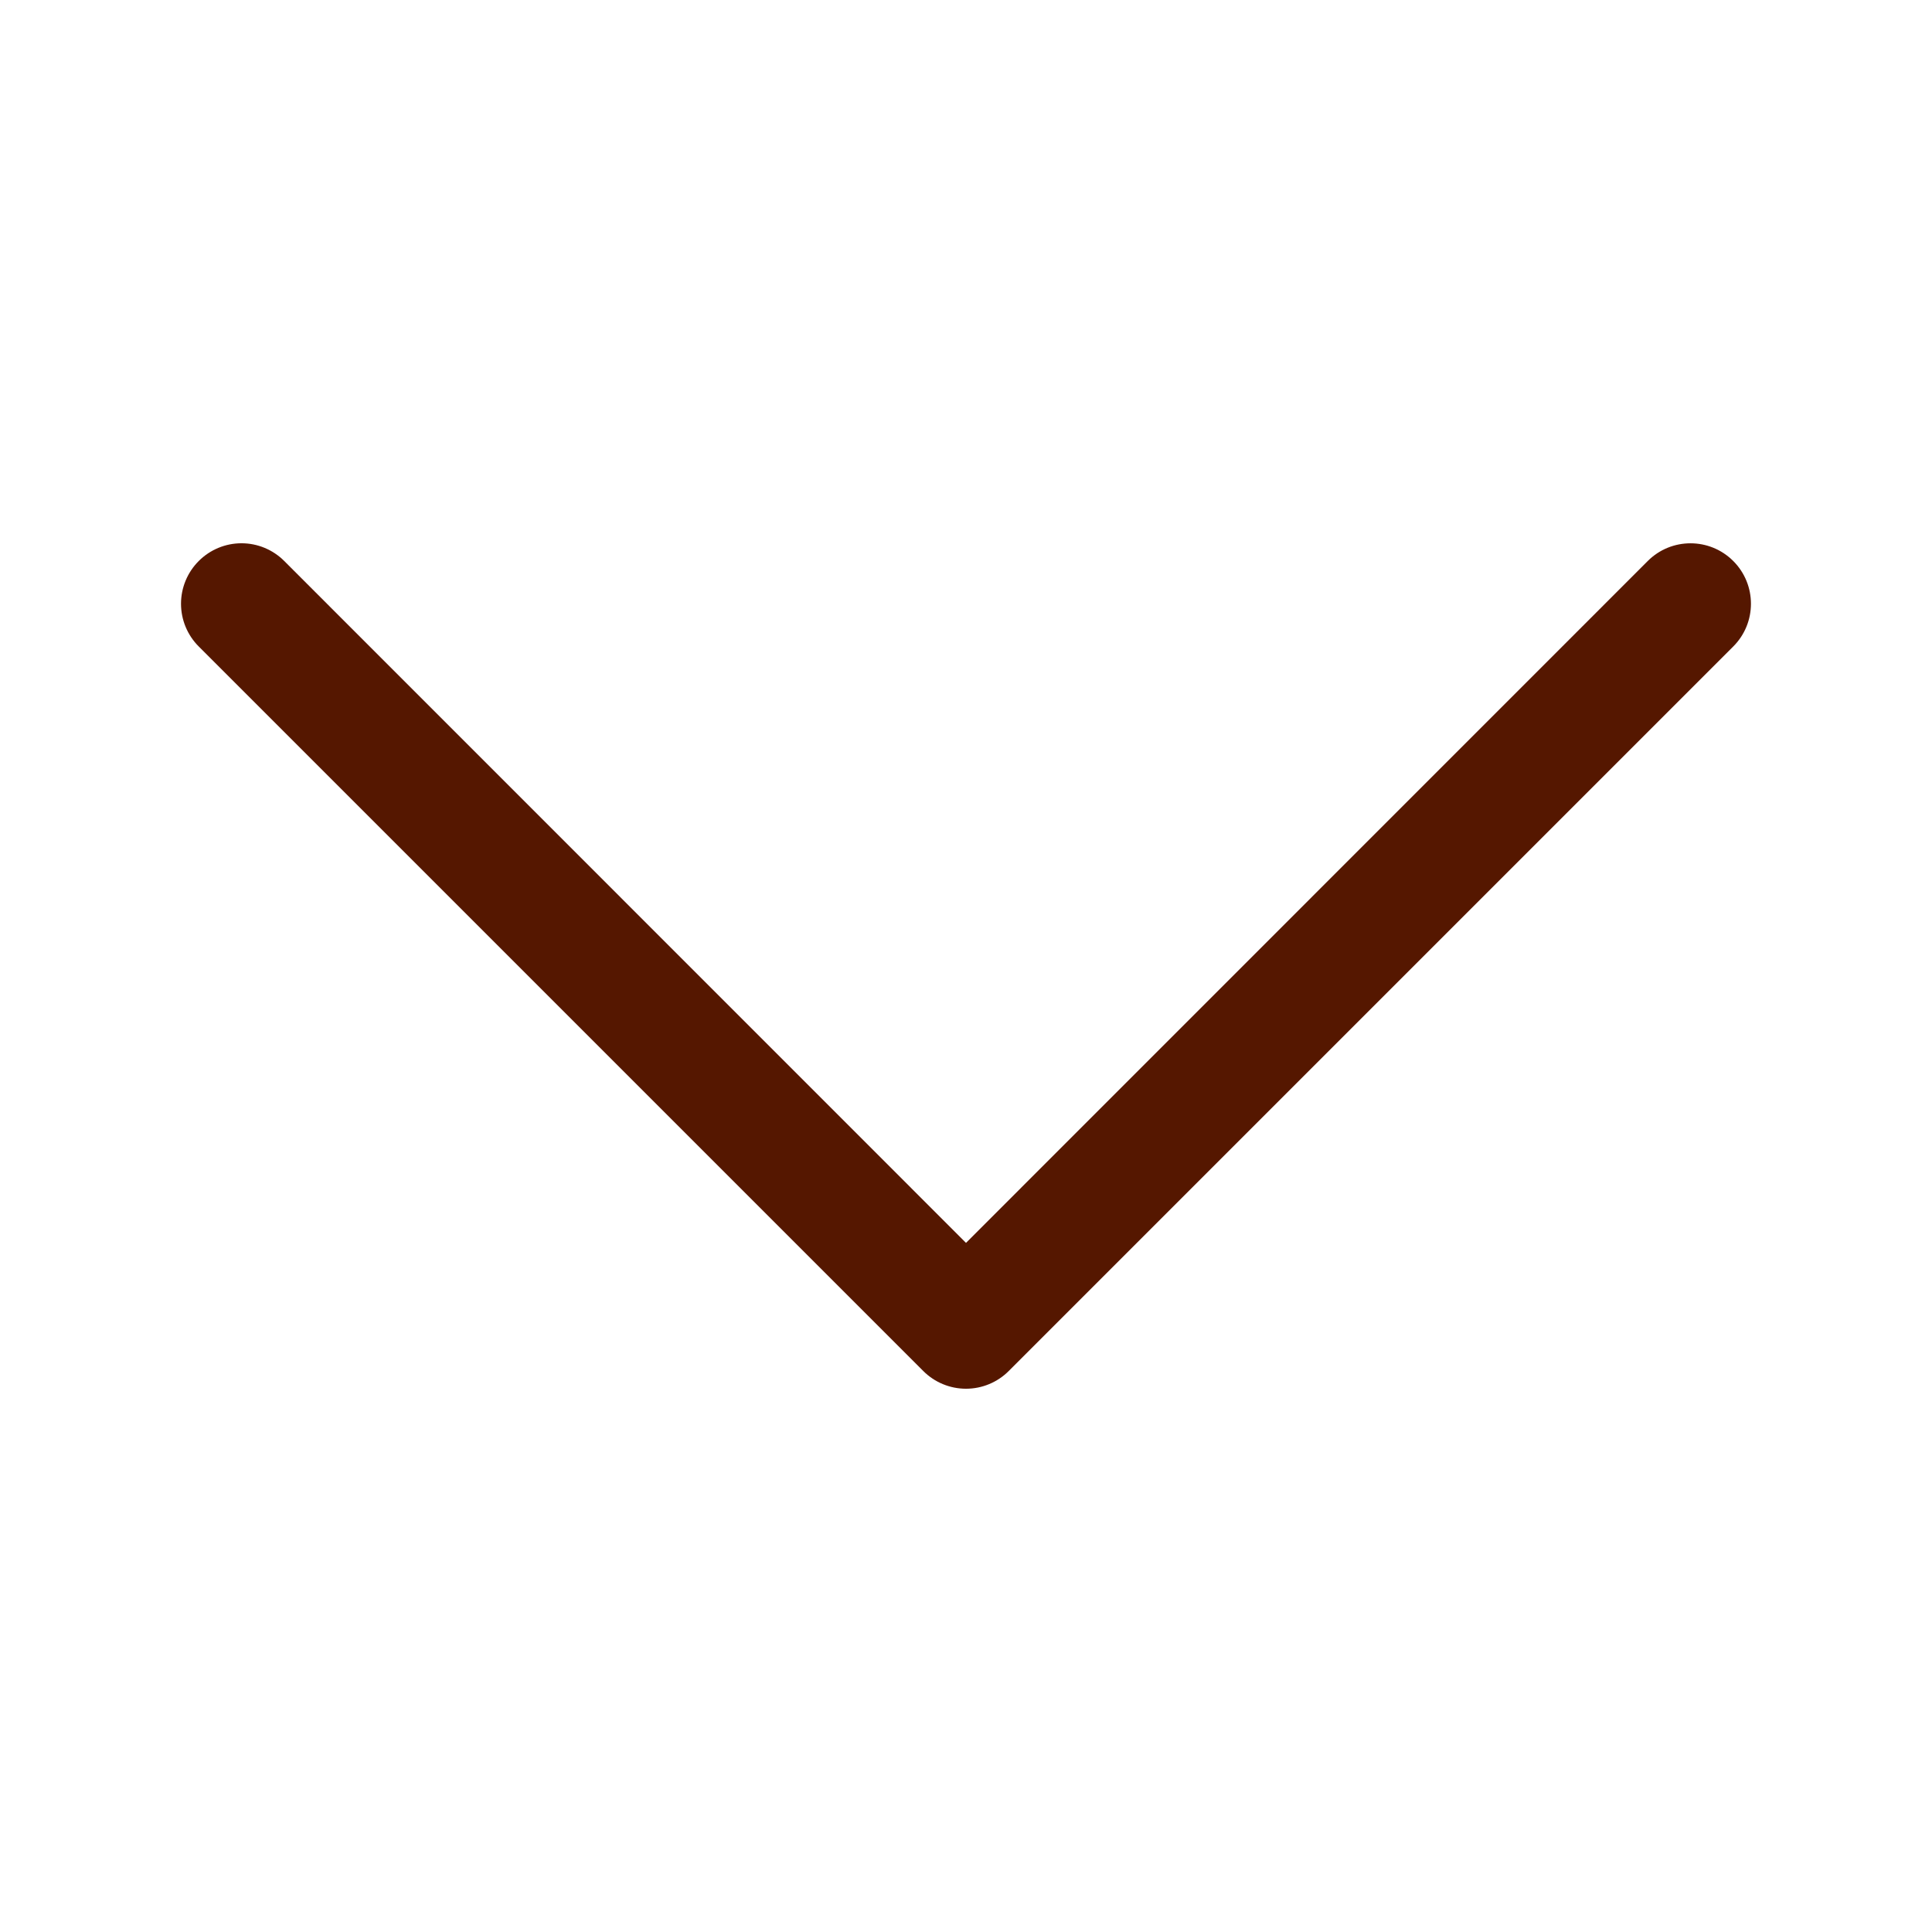
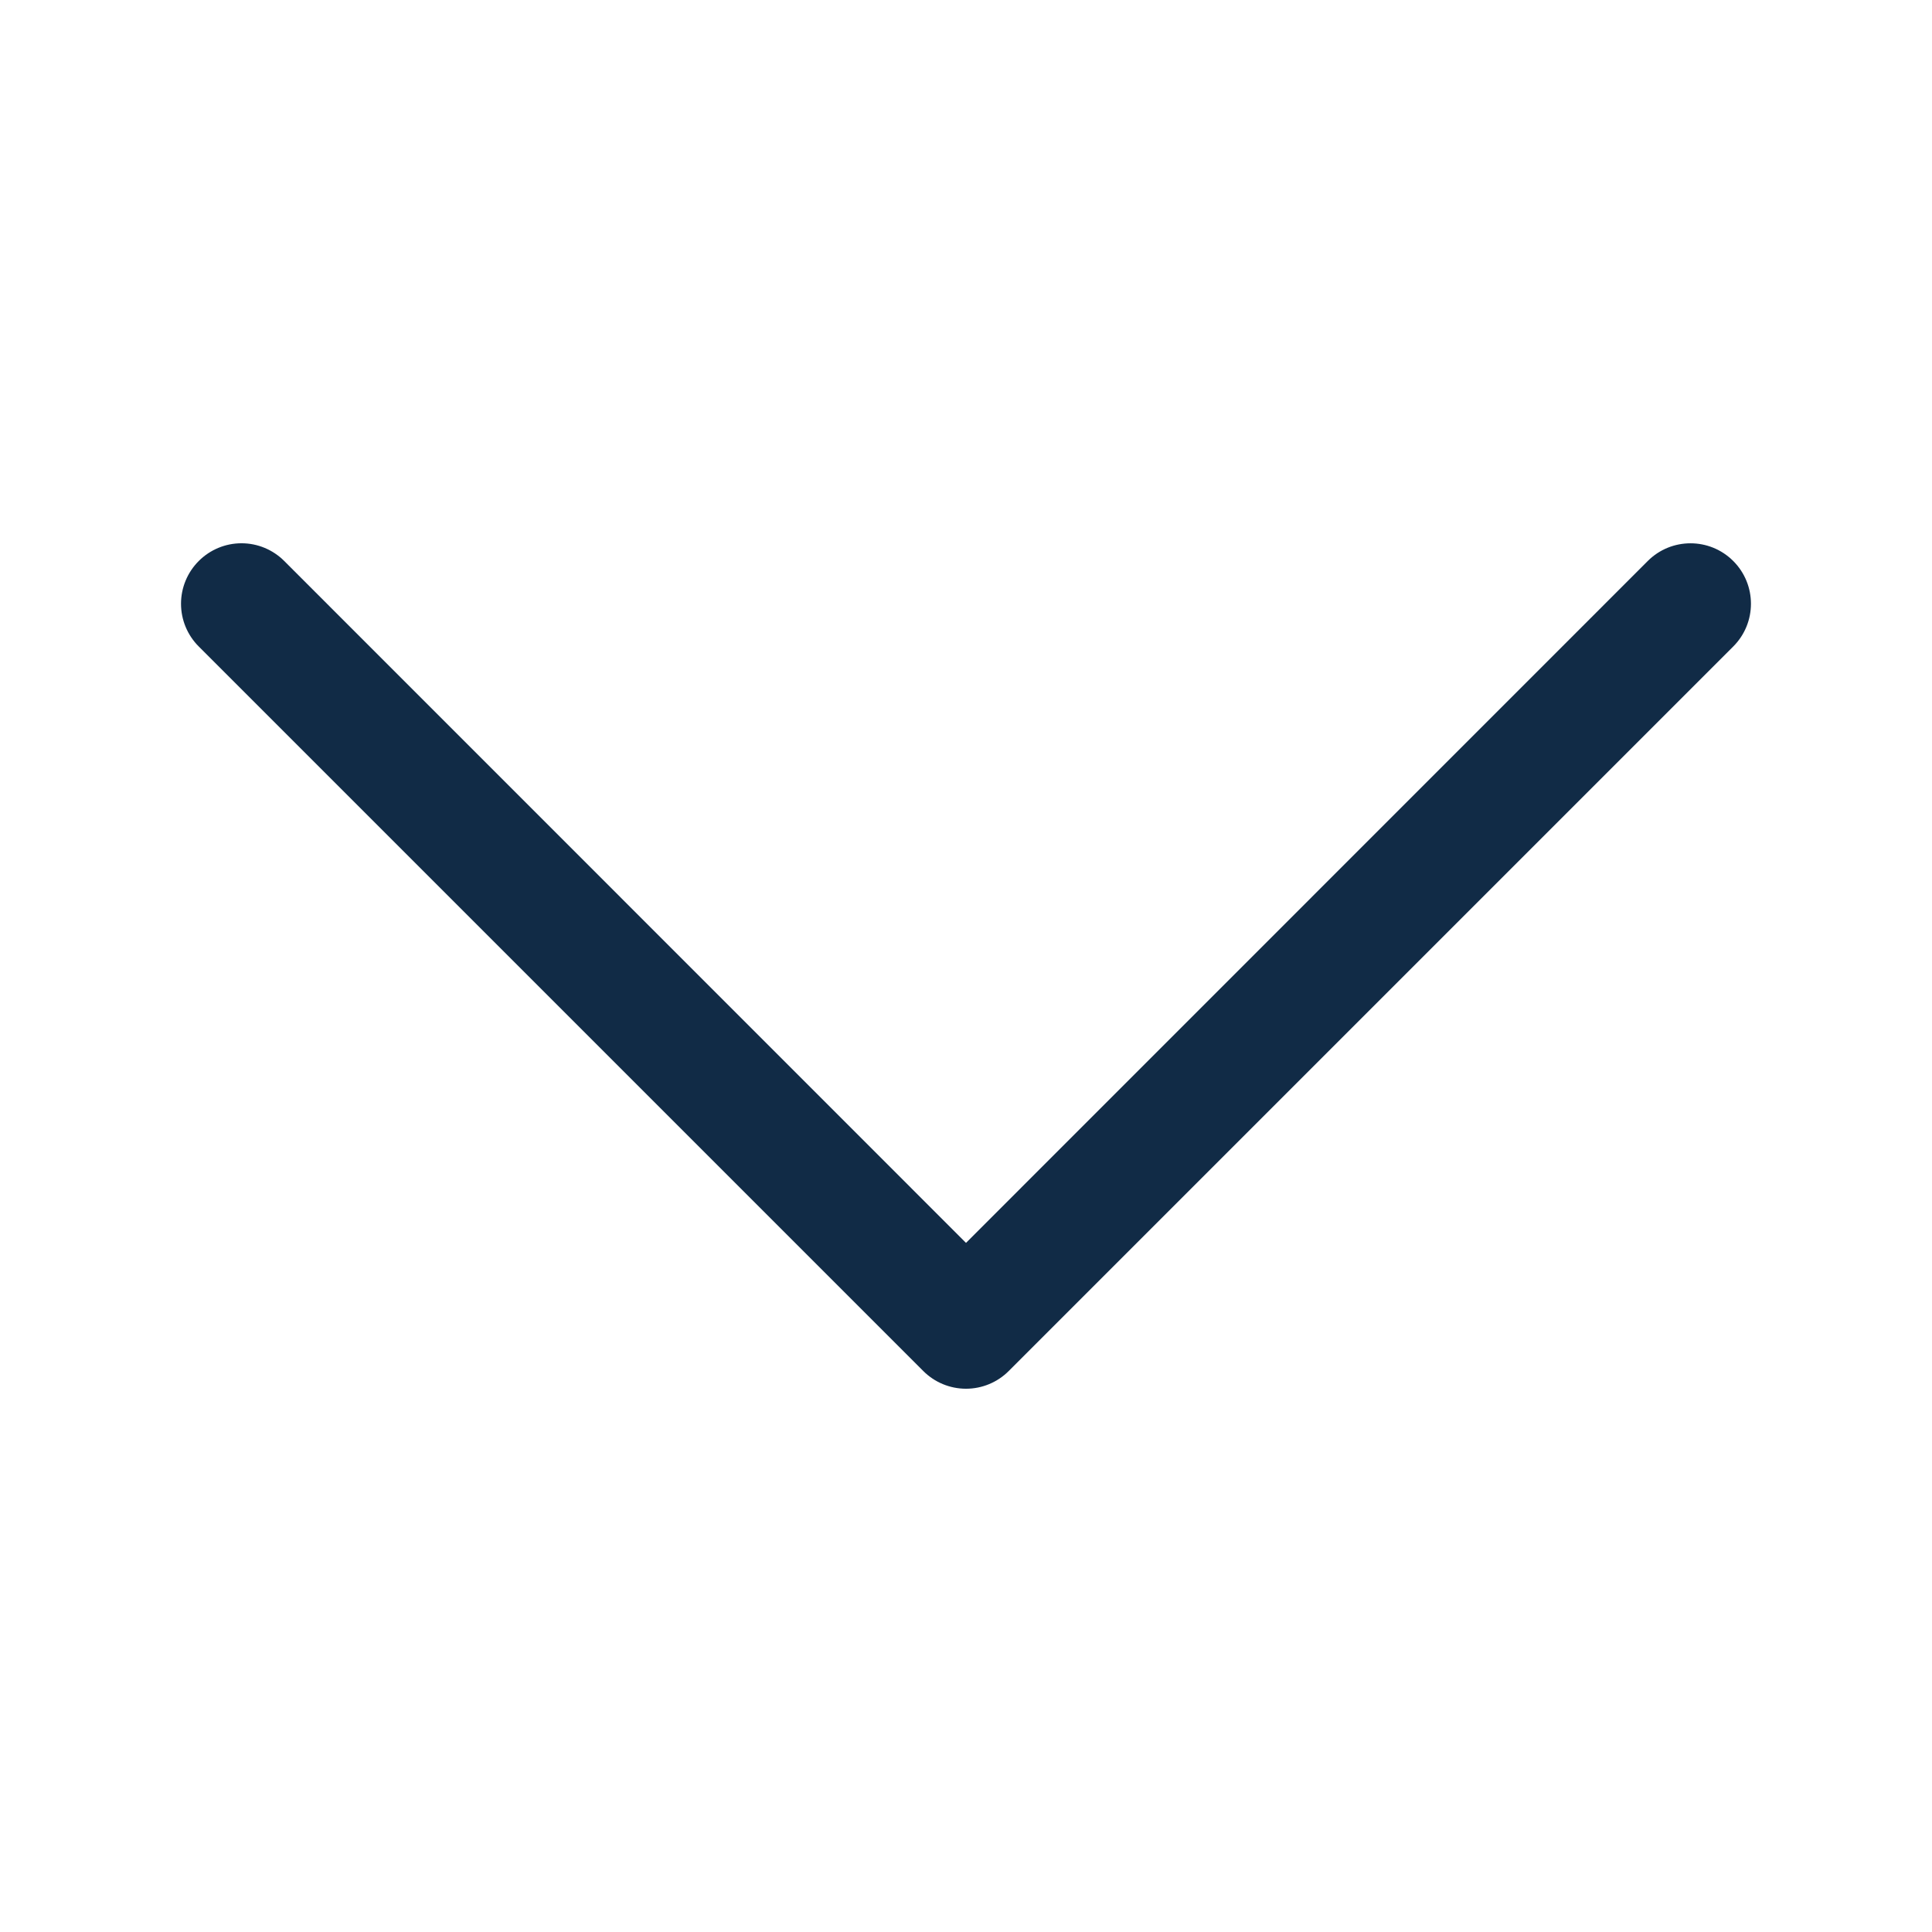
- <svg xmlns="http://www.w3.org/2000/svg" viewBox="0 0 16 16" fill="#551700">
+ <svg xmlns="http://www.w3.org/2000/svg" viewBox="0 0 16 16" fill="#112b46">
  <path fill-rule="evenodd" d="M1.646 4.646a.5.5 0 0 1 .708 0L8 10.293l5.646-5.647a.5.5 0 0 1 .708.708l-6 6a.5.5 0 0 1-.708 0l-6-6a.5.5 0 0 1 0-.708z" />
</svg>
